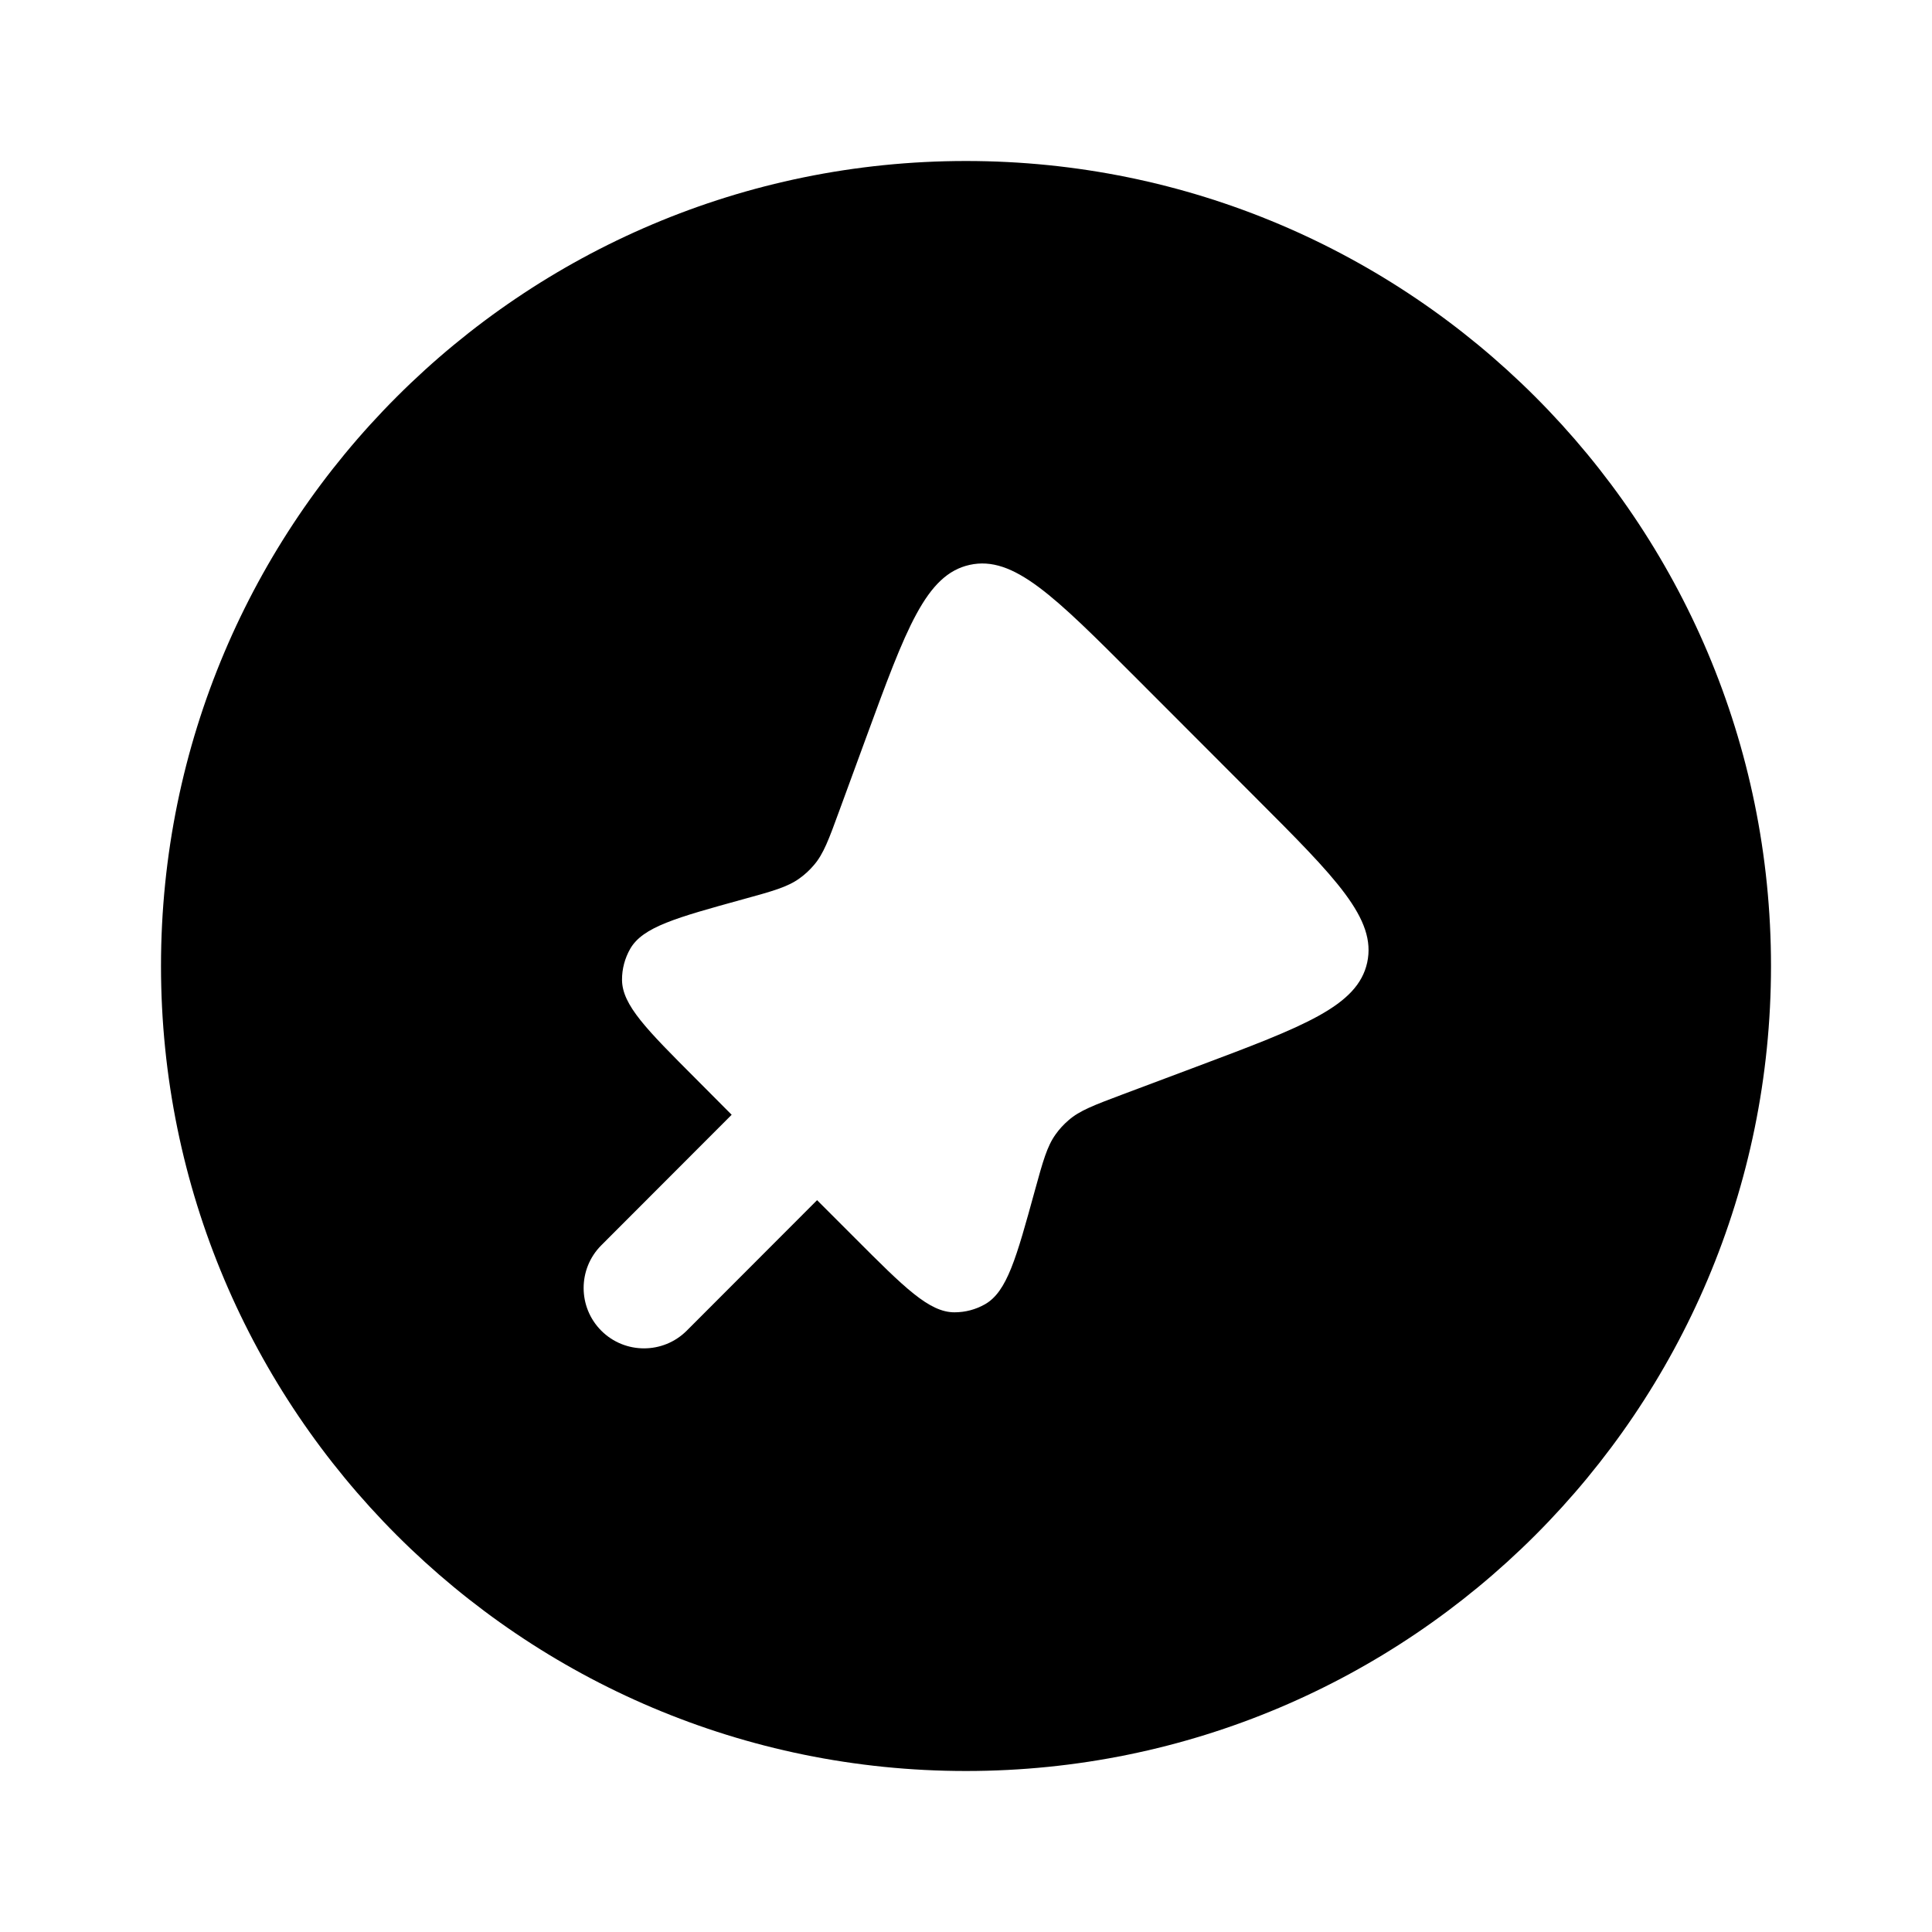
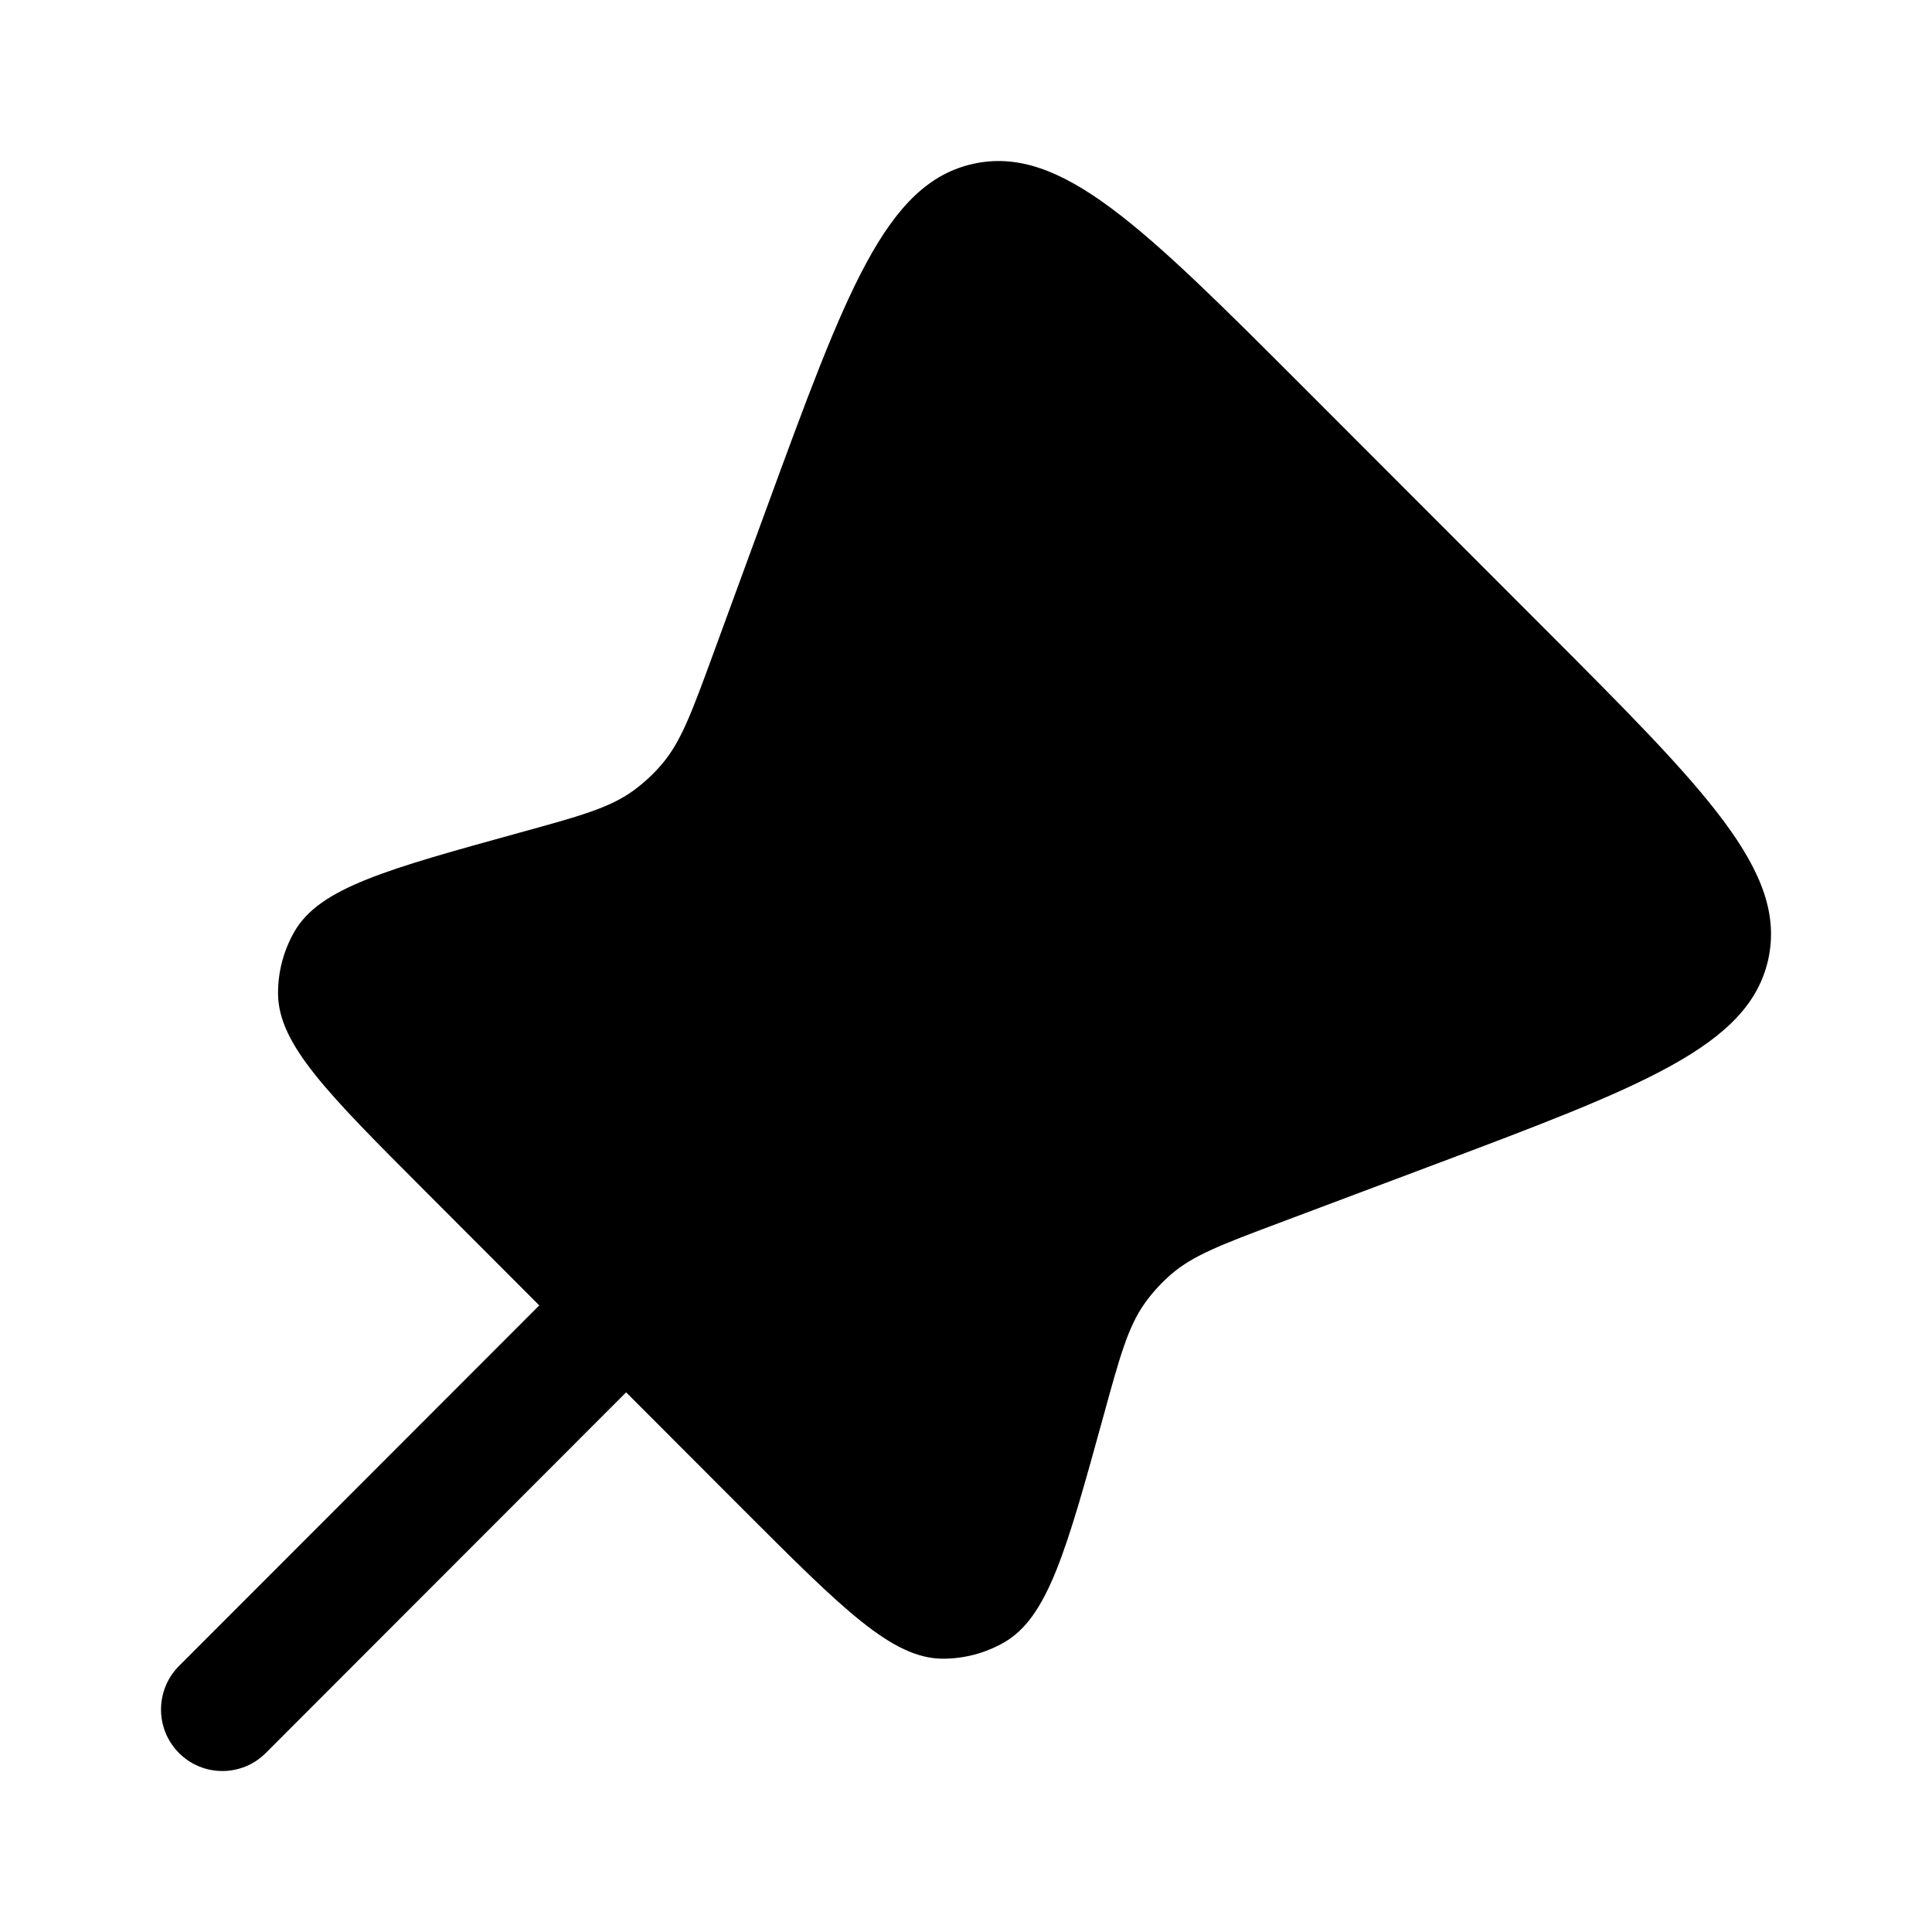
- <svg xmlns="http://www.w3.org/2000/svg" width="24px" height="24px" viewBox="0 0 24 24" fill="none">
-   <path fill-rule="evenodd" clip-rule="evenodd" d="M22 12C22 17.523 17.523 22 12 22C6.477 22 2 17.523 2 12C2 6.477 6.477 2 12 2C17.523 2 22 6.477 22 12ZM14.11 8.419L15.592 9.903C16.598 10.909 17.101 11.413 16.984 11.956C16.866 12.498 16.2 12.749 14.868 13.249L13.946 13.595C13.59 13.729 13.411 13.796 13.274 13.916C13.213 13.968 13.159 14.027 13.113 14.092C13.007 14.24 12.956 14.424 12.855 14.791C12.625 15.628 12.51 16.046 12.236 16.202C12.12 16.268 11.99 16.302 11.857 16.302C11.542 16.302 11.235 15.995 10.623 15.382L10.15 14.909L8.531 16.53C8.238 16.823 7.763 16.823 7.47 16.531C7.177 16.238 7.177 15.763 7.469 15.47L9.089 13.848C9.089 13.848 9.089 13.848 9.089 13.848L8.643 13.4C8.034 12.79 7.729 12.486 7.727 12.172C7.726 12.037 7.762 11.903 7.829 11.786C7.986 11.514 8.401 11.4 9.231 11.171C9.599 11.07 9.783 11.019 9.931 10.912C9.998 10.864 10.058 10.809 10.111 10.746C10.23 10.608 10.296 10.428 10.427 10.069L10.761 9.158C11.255 7.811 11.501 7.137 12.046 7.017C12.59 6.897 13.096 7.404 14.11 8.419Z" fill="currentColor" />
+ <svg xmlns="http://www.w3.org/2000/svg" width="800px" height="800px" viewBox="0 0 24 24" fill="none">
+   <path d="M19.183 7.805L16.219 4.838C14.192 2.809 13.179 1.795 12.09 2.035C11.002 2.275 10.509 3.622 9.522 6.315L8.854 8.138C8.591 8.856 8.459 9.215 8.222 9.493C8.116 9.618 7.995 9.729 7.863 9.825C7.566 10.038 7.198 10.139 6.461 10.342C4.801 10.8 3.971 11.029 3.658 11.572C3.523 11.807 3.452 12.073 3.454 12.345C3.458 12.972 4.067 13.581 5.285 14.8L6.699 16.216L2.223 20.696C1.926 20.995 1.926 21.478 2.223 21.776C2.521 22.075 3.004 22.075 3.302 21.776L7.778 17.296L9.244 18.764C10.47 19.99 11.083 20.604 11.713 20.605C11.979 20.605 12.24 20.536 12.471 20.404C13.019 20.091 13.249 19.255 13.71 17.582C13.912 16.847 14.013 16.48 14.225 16.183C14.318 16.054 14.426 15.936 14.547 15.831C14.822 15.593 15.179 15.459 15.892 15.191L17.736 14.498C20.4 13.497 21.732 12.997 21.967 11.912C22.201 10.826 21.195 9.819 19.183 7.805Z" fill="currentColor" />
</svg>
